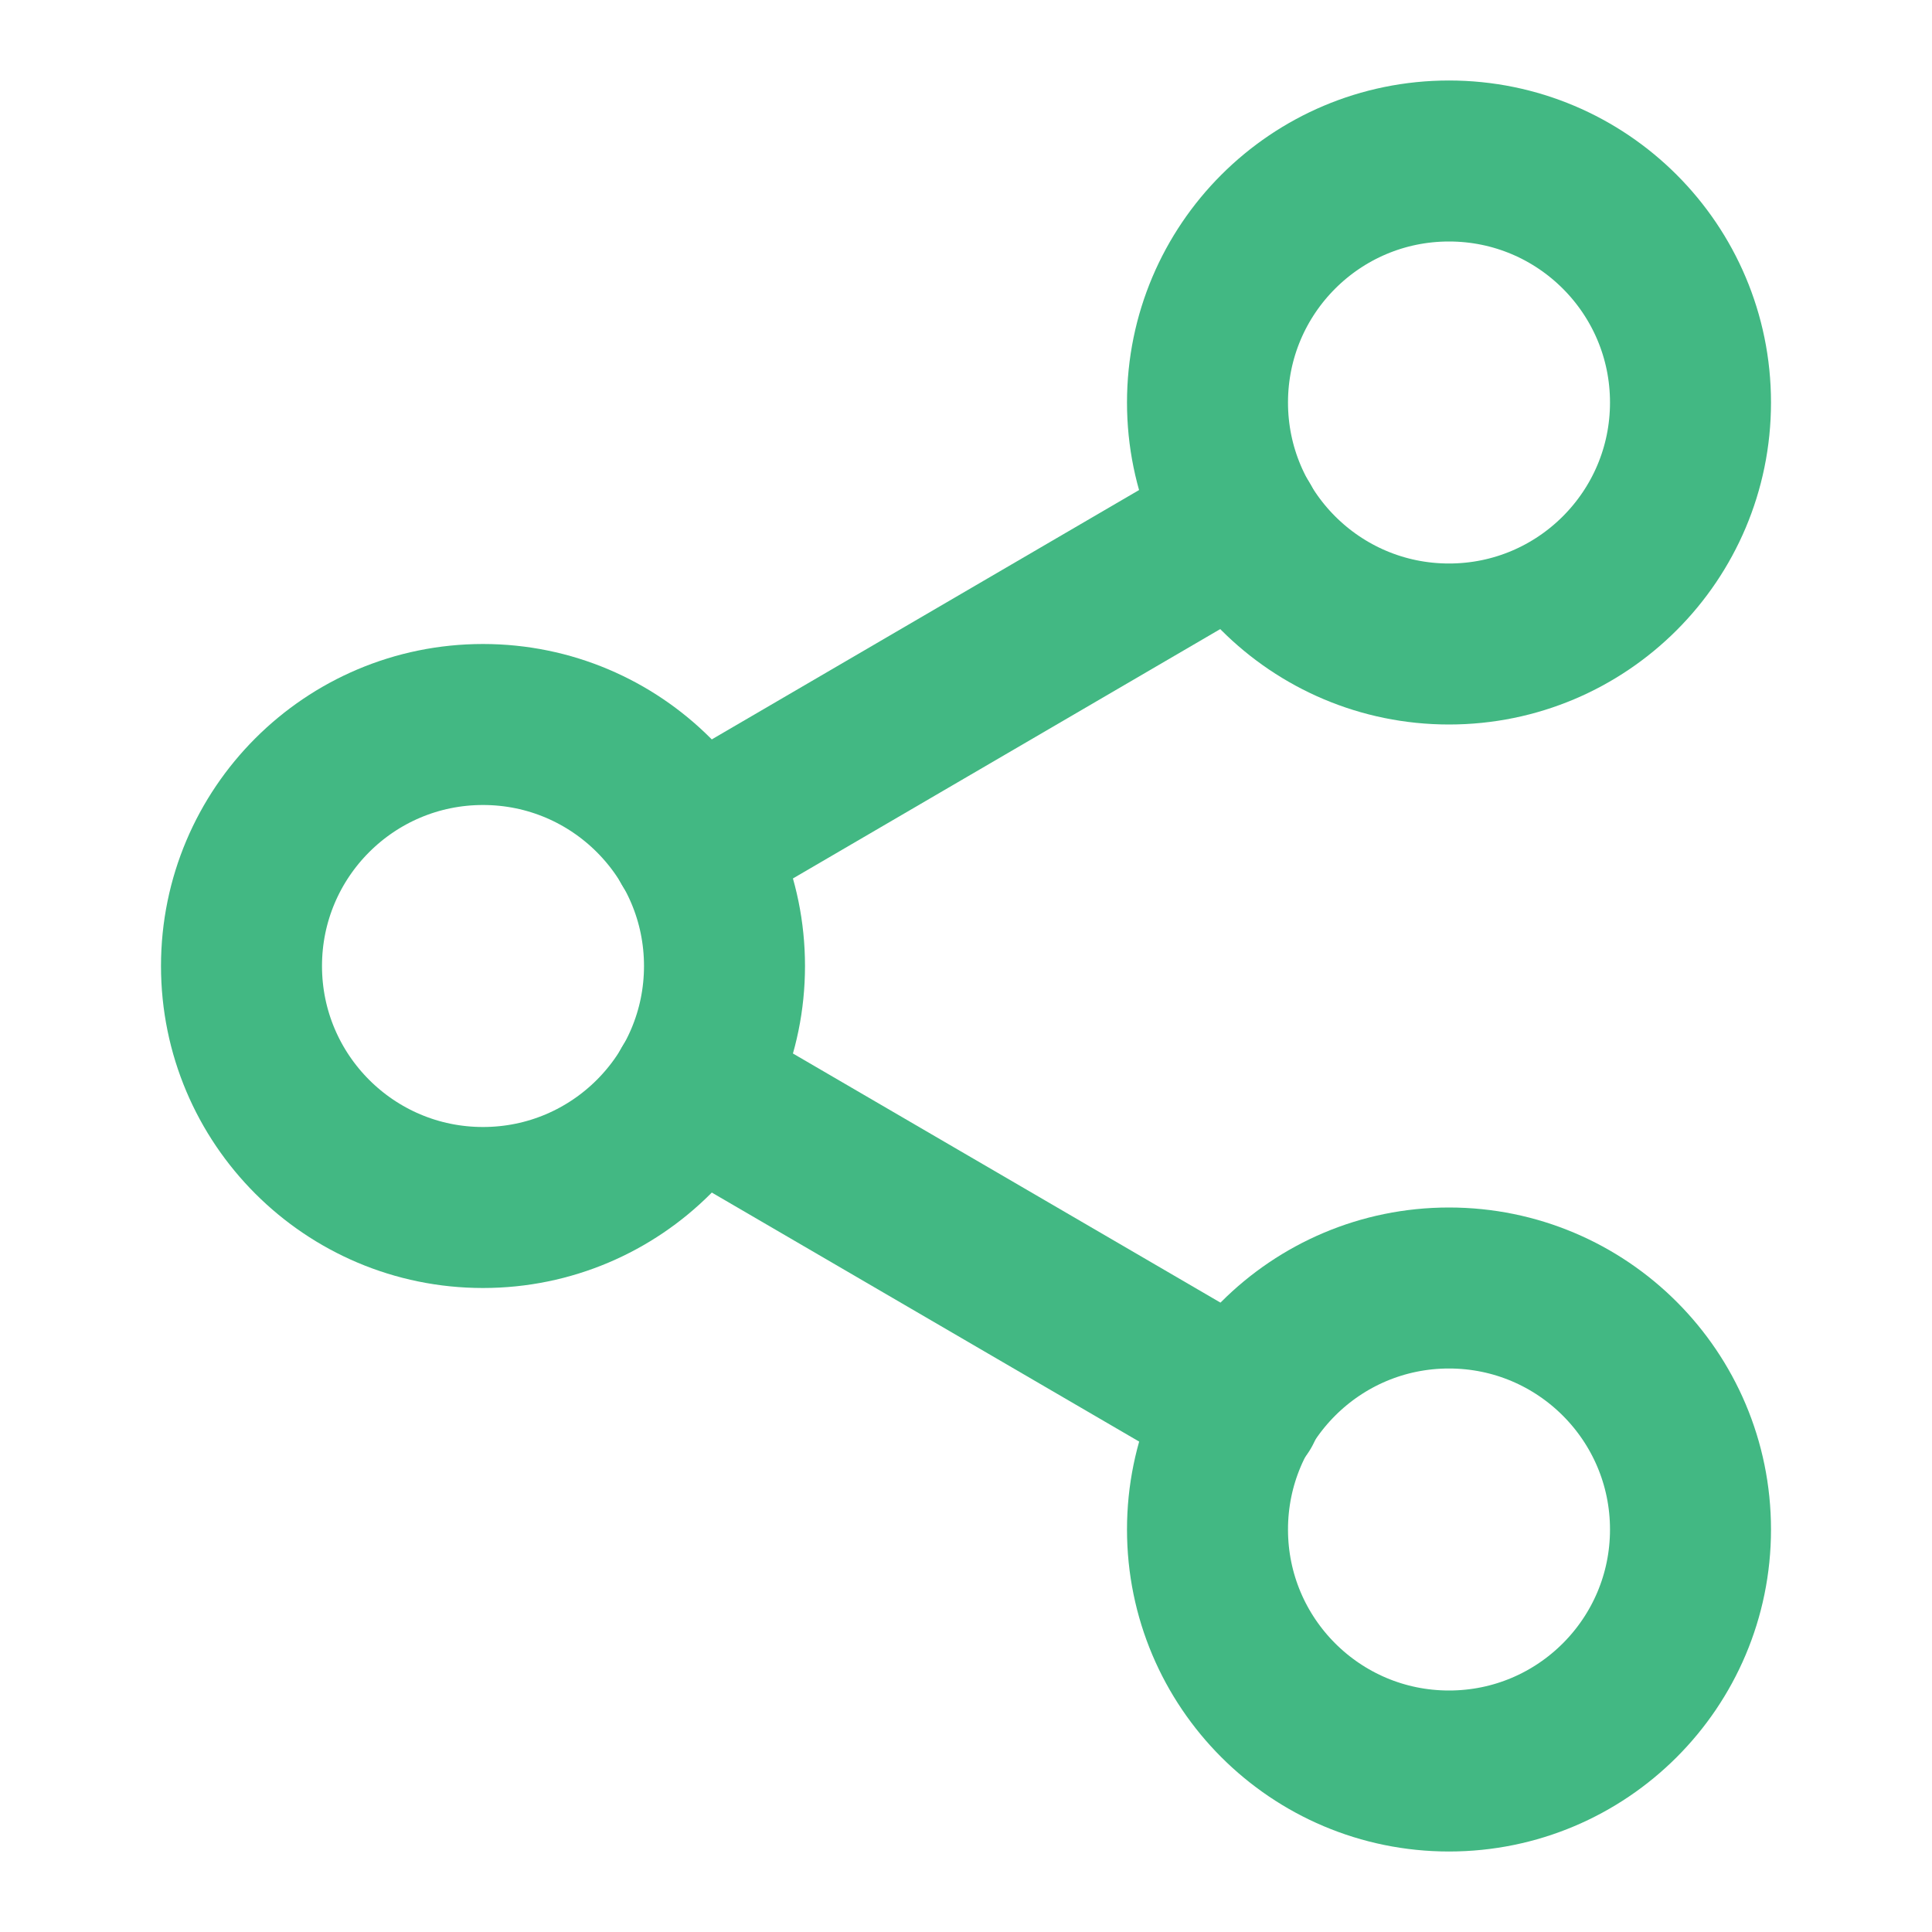
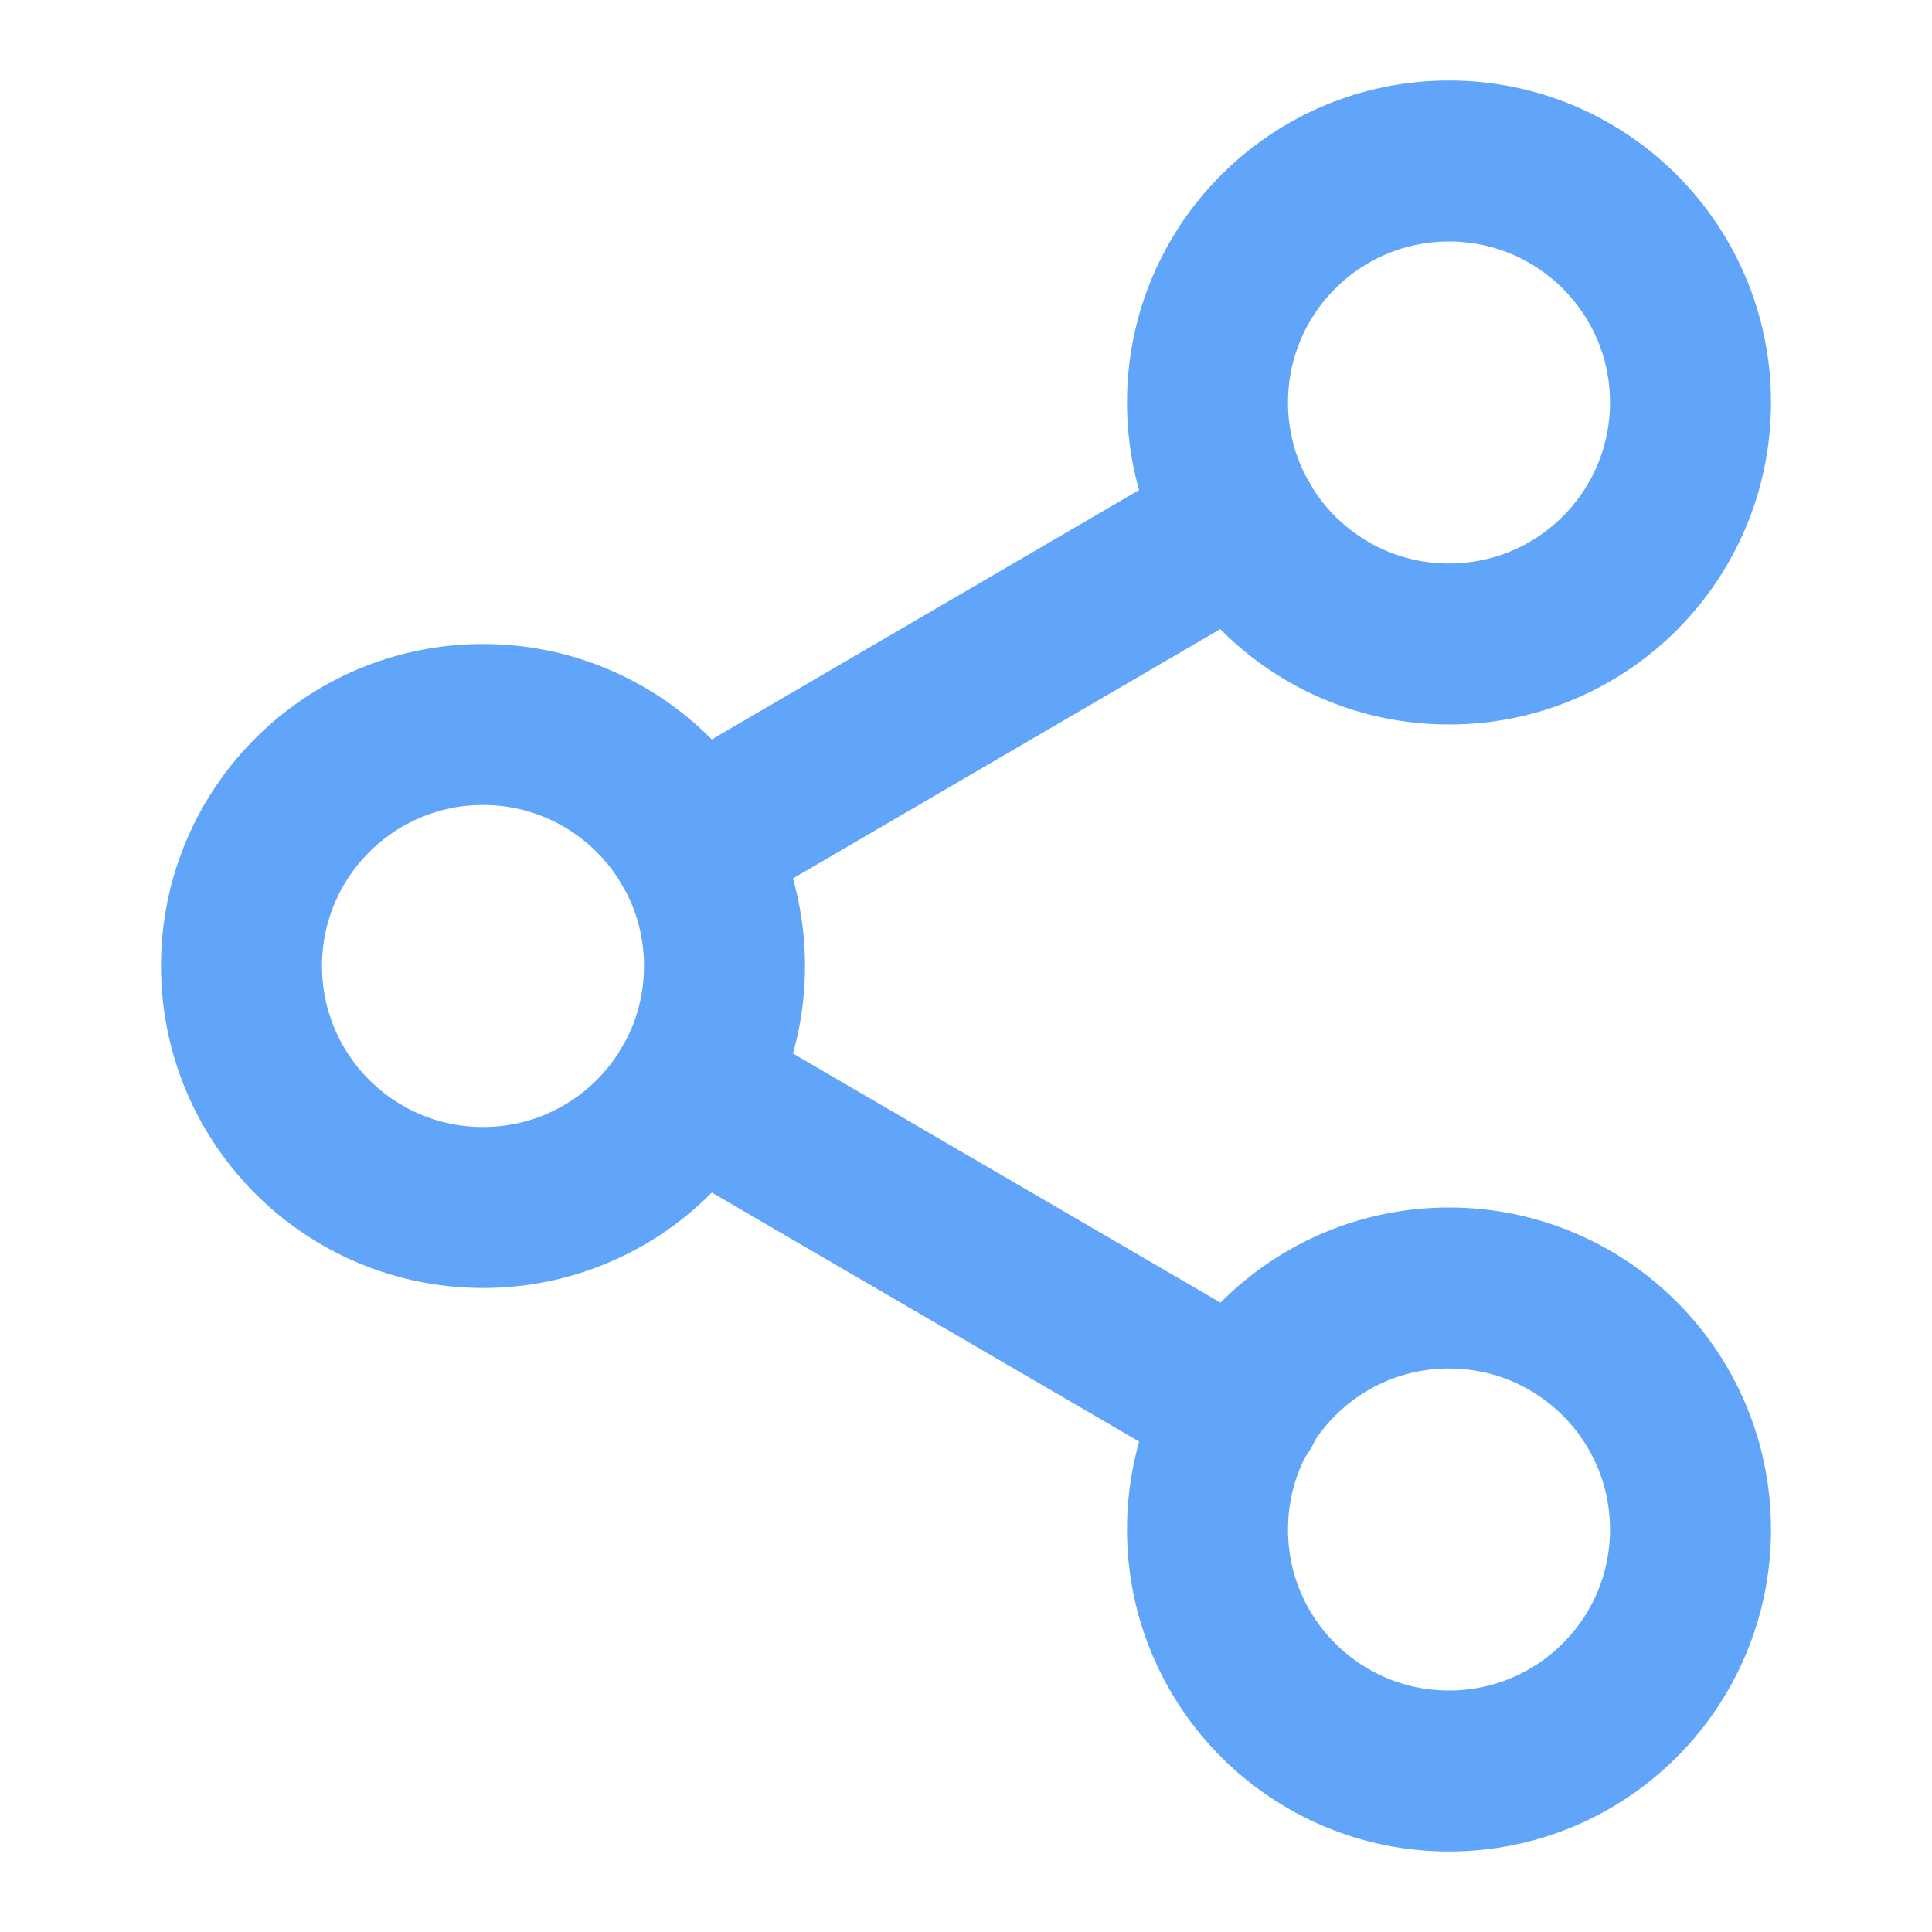
- <svg xmlns="http://www.w3.org/2000/svg" width="24" height="24" viewBox="0 0 24 24" fill="none" stroke="#42b883" stroke-width="2" stroke-linecap="round" stroke-linejoin="round" class="feather feather-share-2">
+ <svg xmlns="http://www.w3.org/2000/svg" width="24" height="24" viewBox="0 0 24 24" fill="none" stroke="#60A5FA" stroke-width="2" stroke-linecap="round" stroke-linejoin="round" class="feather feather-share-2">
  <circle cx="18" cy="5" r="3" />
  <circle cx="6" cy="12" r="3" />
  <circle cx="18" cy="19" r="3" />
  <line x1="8.59" y1="13.51" x2="15.42" y2="17.49" />
  <line x1="15.41" y1="6.51" x2="8.59" y2="10.49" />
</svg>
